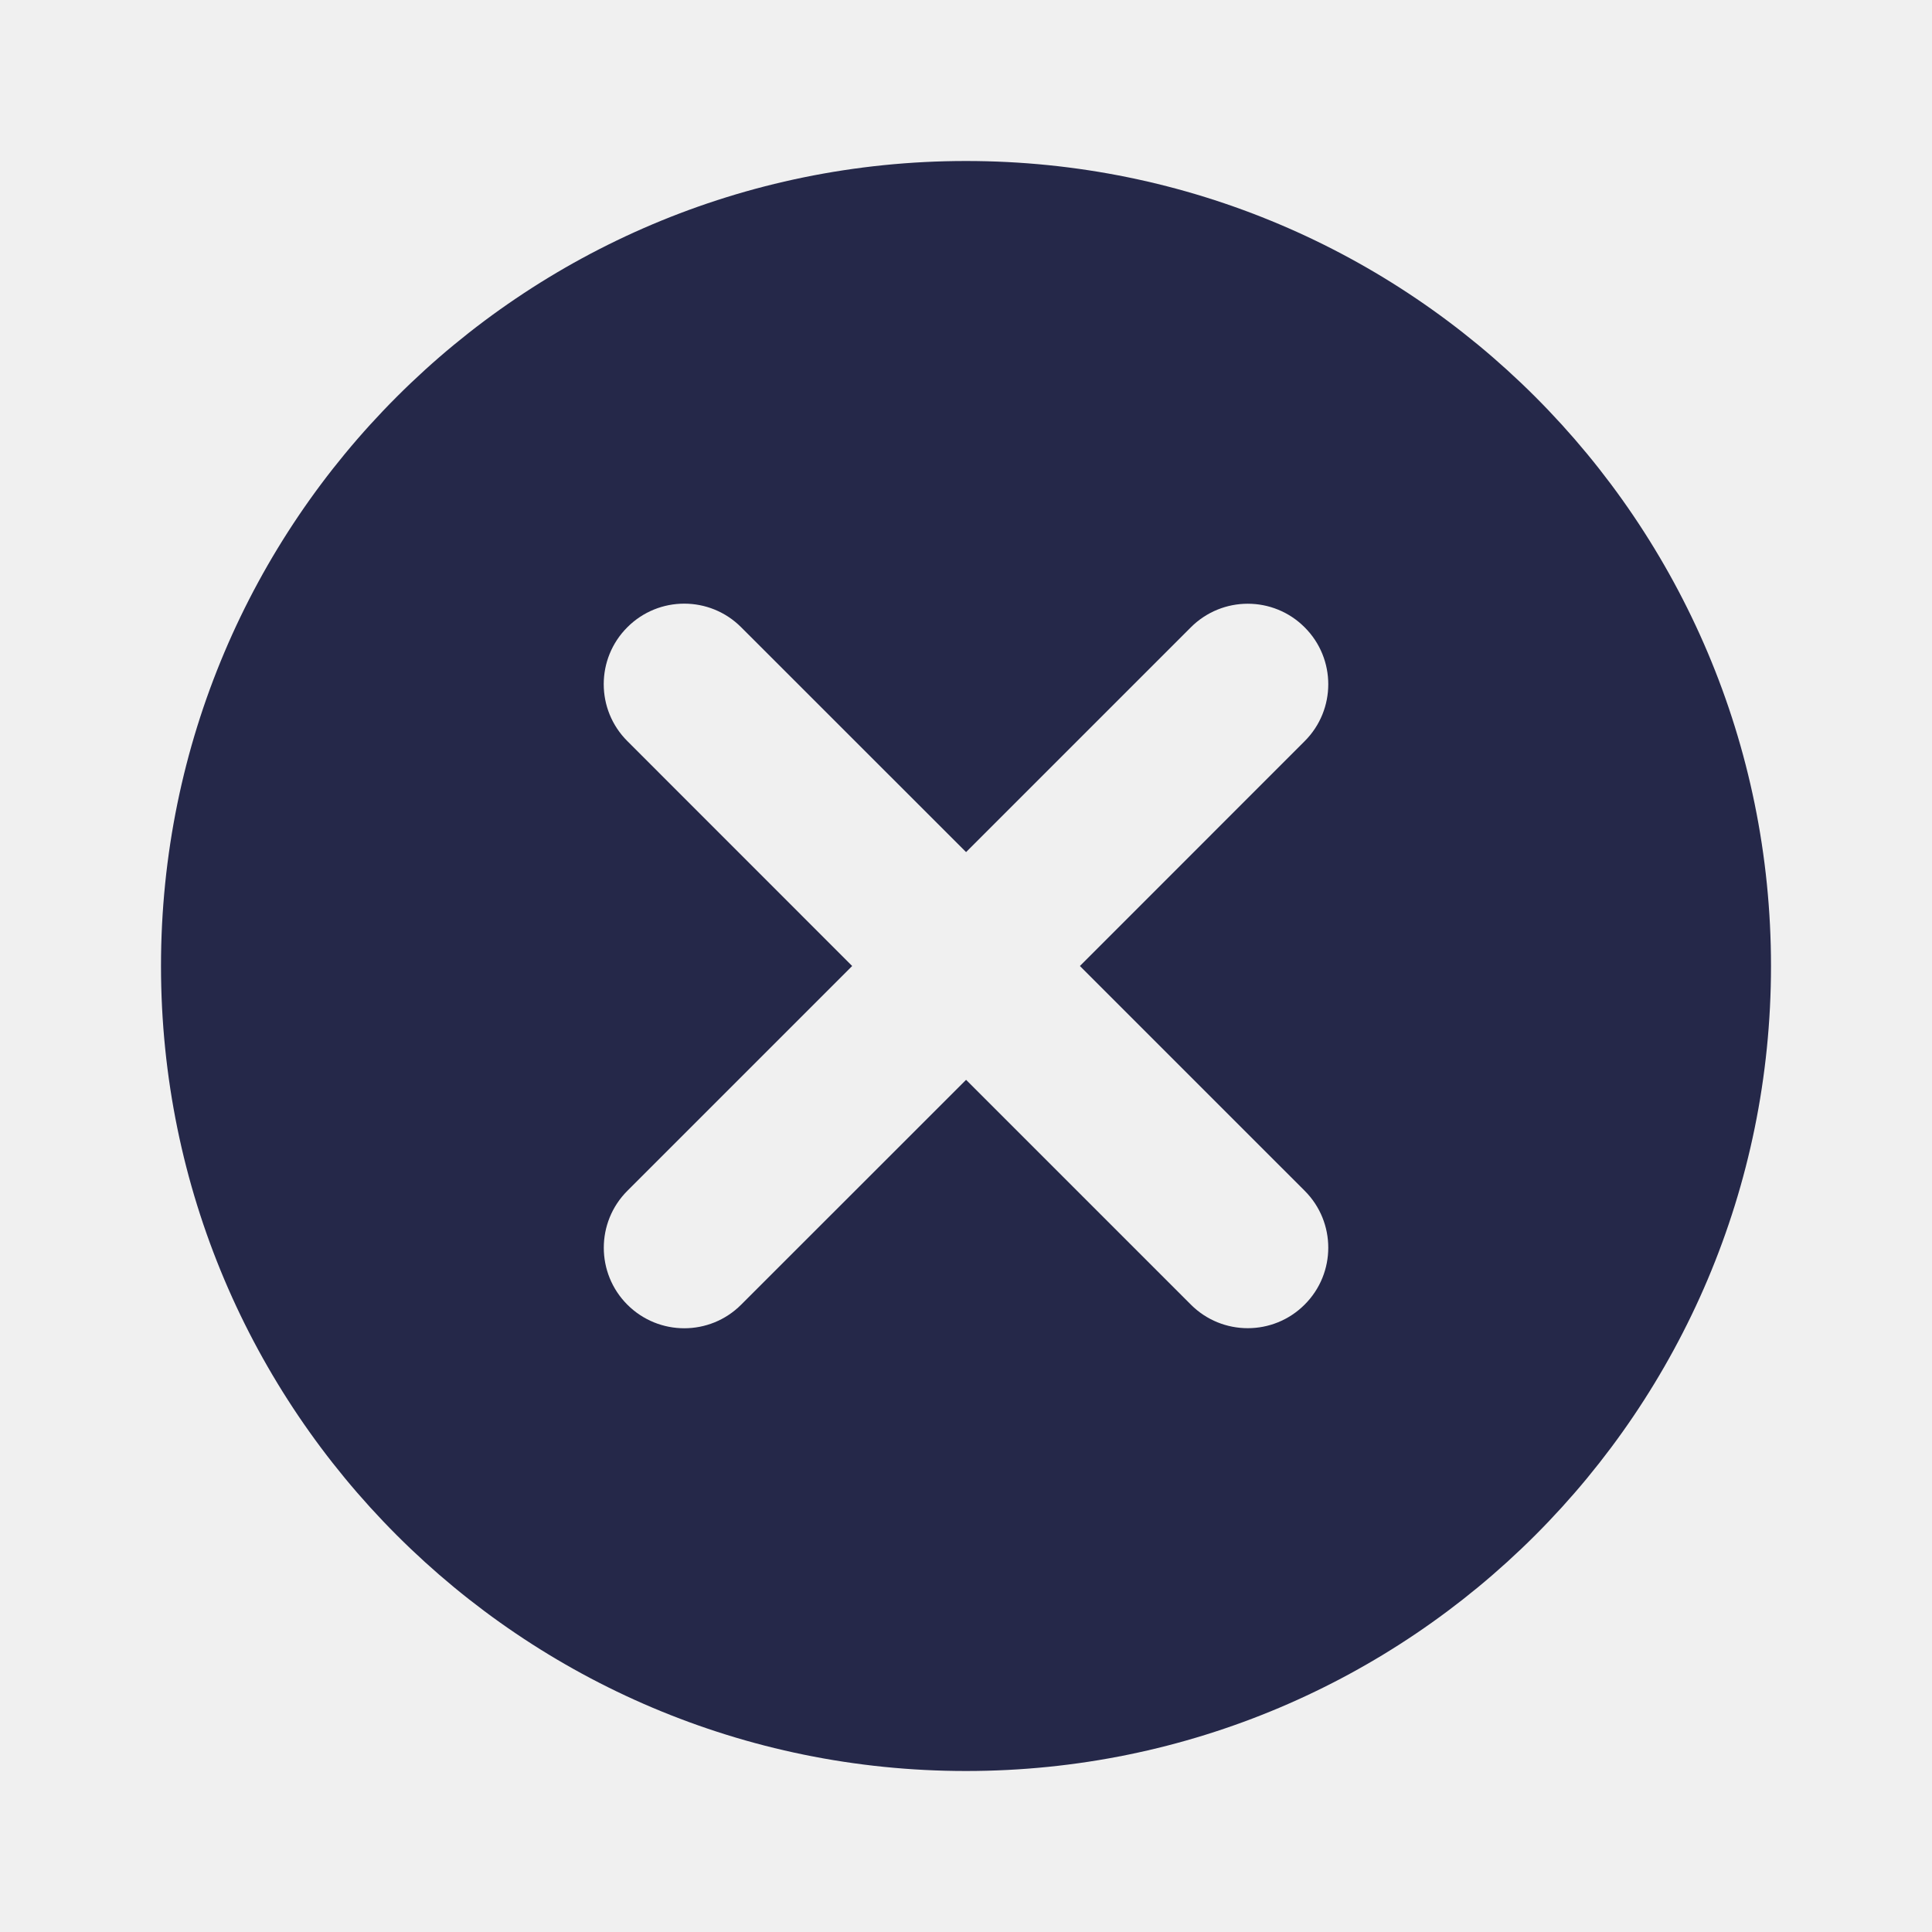
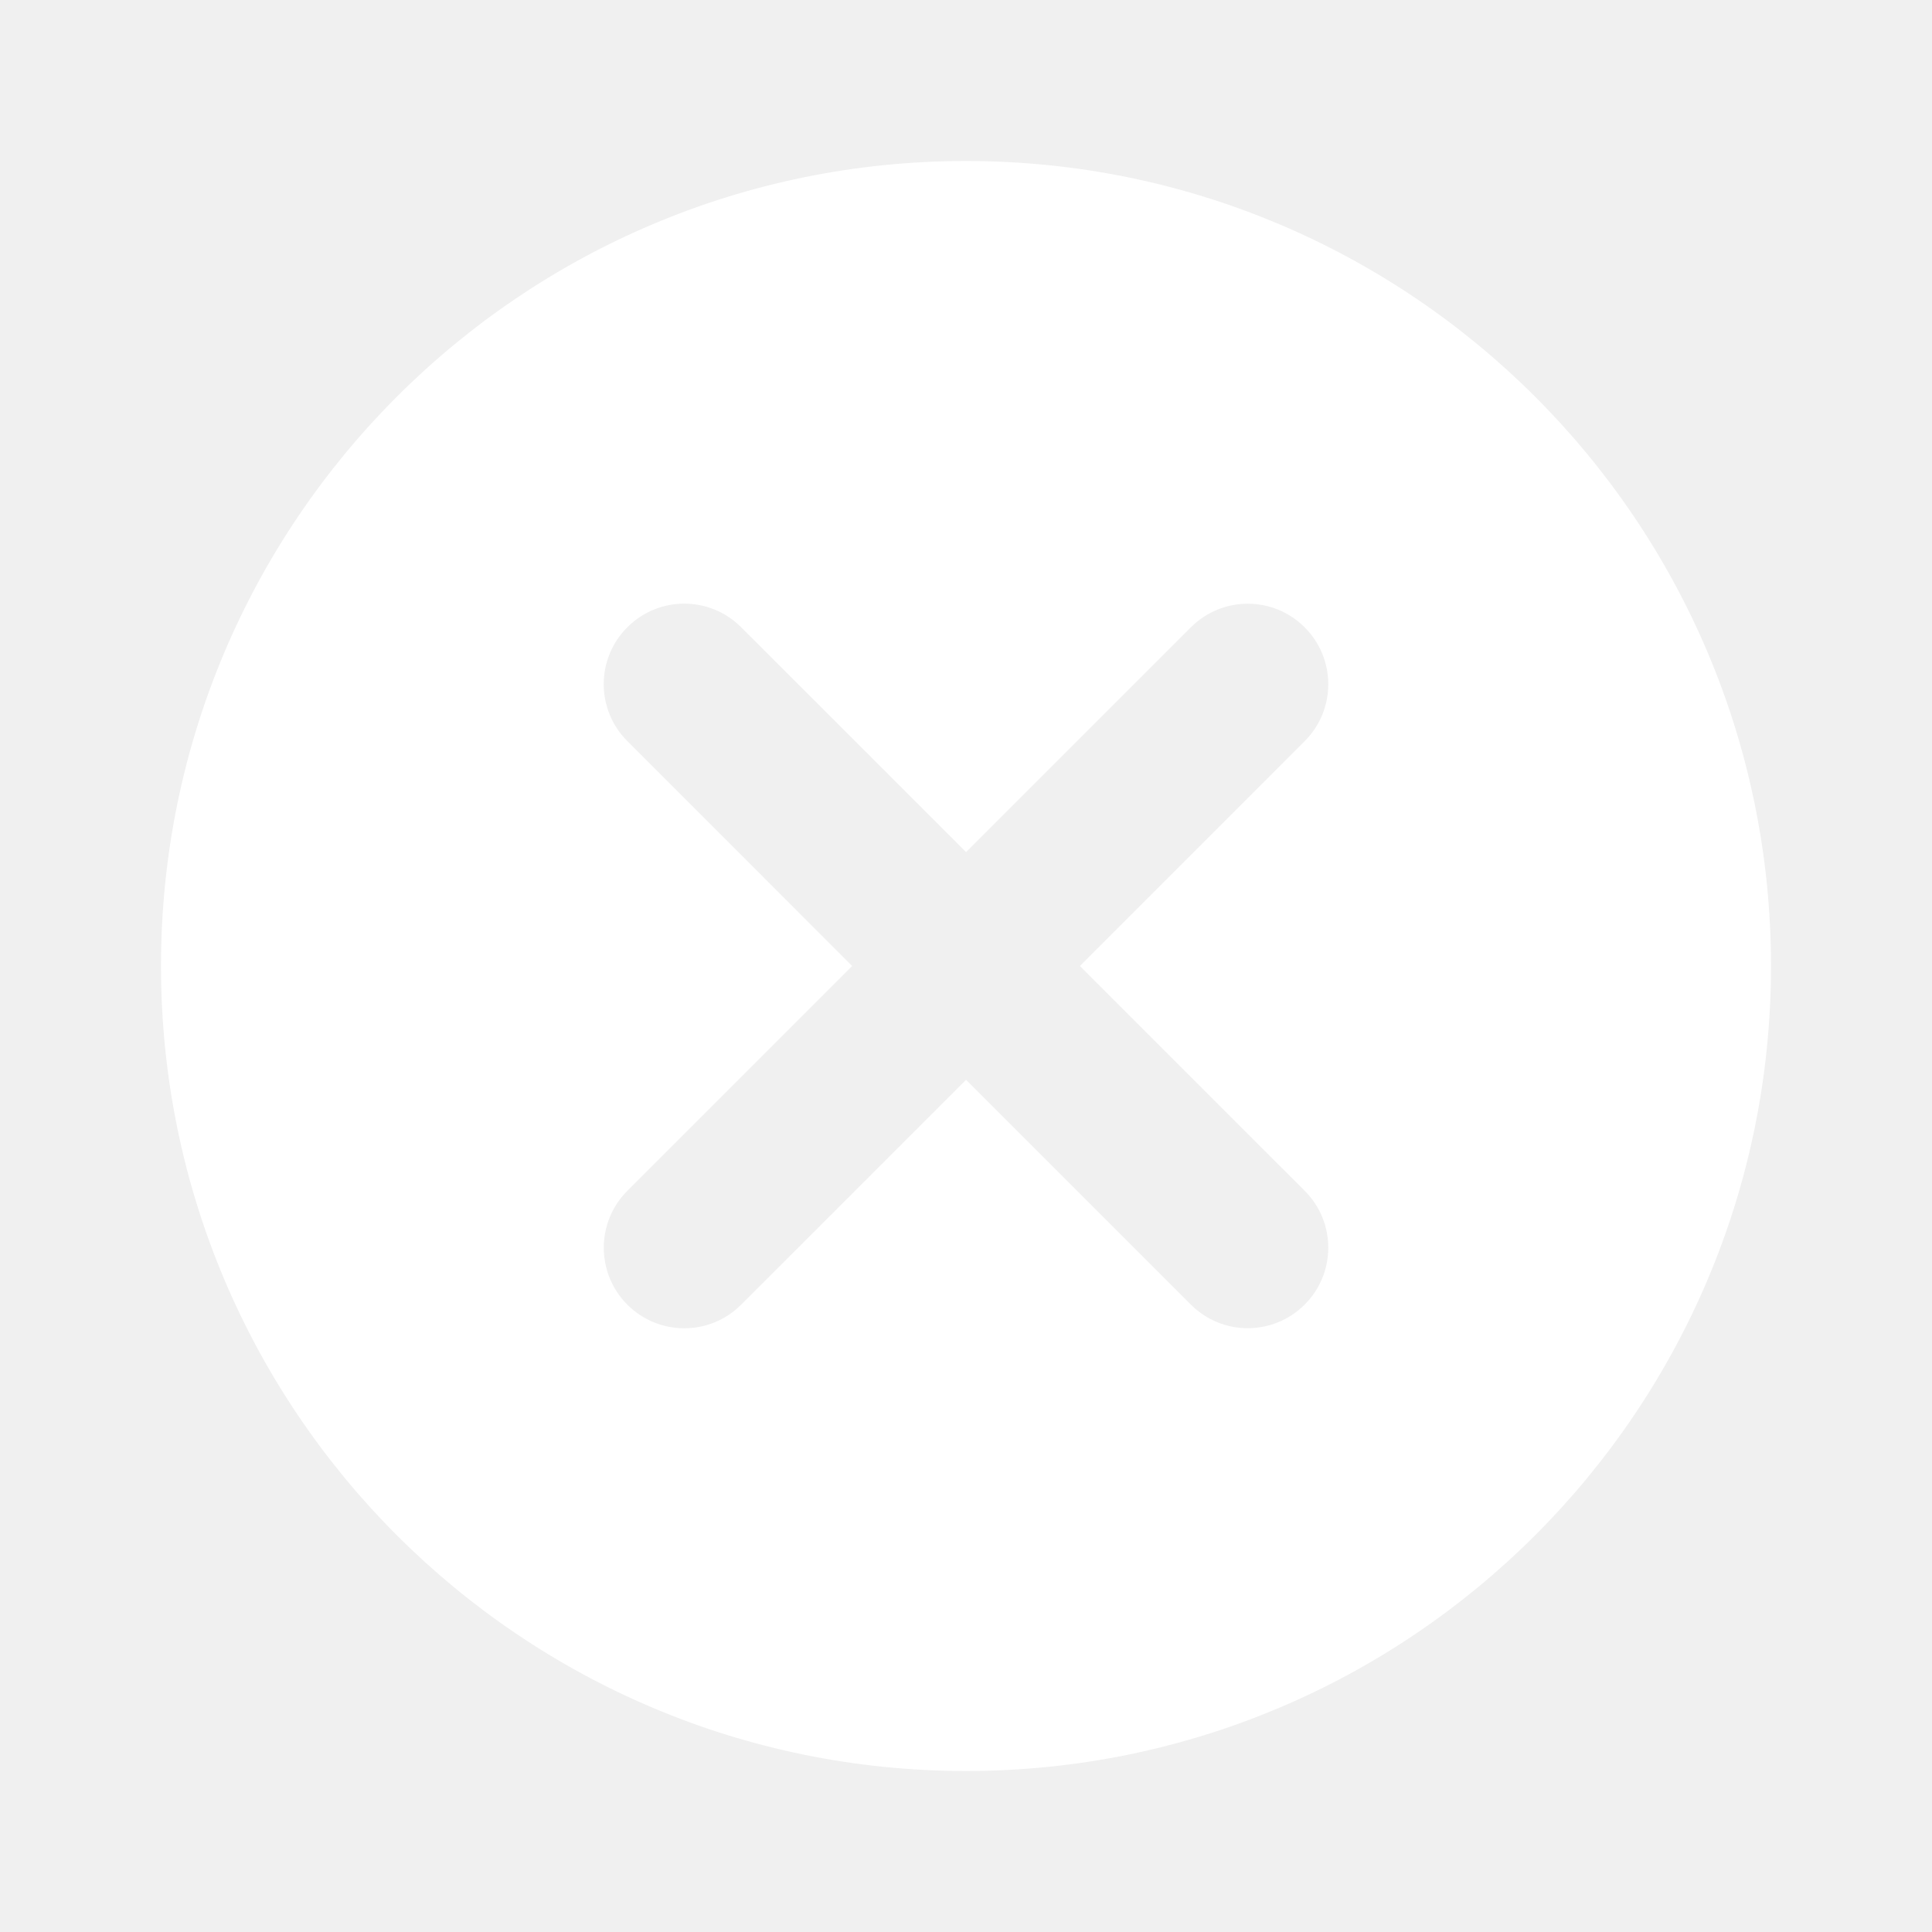
<svg xmlns="http://www.w3.org/2000/svg" width="24" height="24" viewBox="0 0 24 24" fill="none">
-   <path fill-rule="evenodd" clip-rule="evenodd" d="M2 12C2 6.477 6.477 2 12 2C17.523 2 22 6.477 22 12C22 17.523 17.523 22 12 22C6.477 22 2 17.523 2 12ZM16.207 16.206C15.817 16.597 15.183 16.597 14.793 16.206L12.001 13.414L9.207 16.207C8.817 16.598 8.184 16.598 7.793 16.207C7.403 15.817 7.403 15.183 7.793 14.793L10.586 12L7.793 9.206C7.402 8.816 7.402 8.182 7.793 7.792C8.183 7.401 8.817 7.401 9.207 7.792L12.001 10.585L14.793 7.793C15.184 7.402 15.817 7.402 16.207 7.793C16.598 8.183 16.598 8.817 16.207 9.207L13.415 12L16.207 14.792C16.598 15.182 16.598 15.816 16.207 16.206Z" fill="#252849" />
+   <path fill-rule="evenodd" clip-rule="evenodd" d="M2 12C2 6.477 6.477 2 12 2C17.523 2 22 6.477 22 12C22 17.523 17.523 22 12 22C6.477 22 2 17.523 2 12ZM16.207 16.206C15.817 16.597 15.183 16.597 14.793 16.206L12.001 13.414L9.207 16.207C8.817 16.598 8.184 16.598 7.793 16.207C7.403 15.817 7.403 15.183 7.793 14.793L10.586 12L7.793 9.206C7.402 8.816 7.402 8.182 7.793 7.792C8.183 7.401 8.817 7.401 9.207 7.792L12.001 10.585L14.793 7.793C15.184 7.402 15.817 7.402 16.207 7.793C16.598 8.183 16.598 8.817 16.207 9.207L13.415 12L16.207 14.792C16.598 15.182 16.598 15.816 16.207 16.206Z" fill="white" />
</svg>
